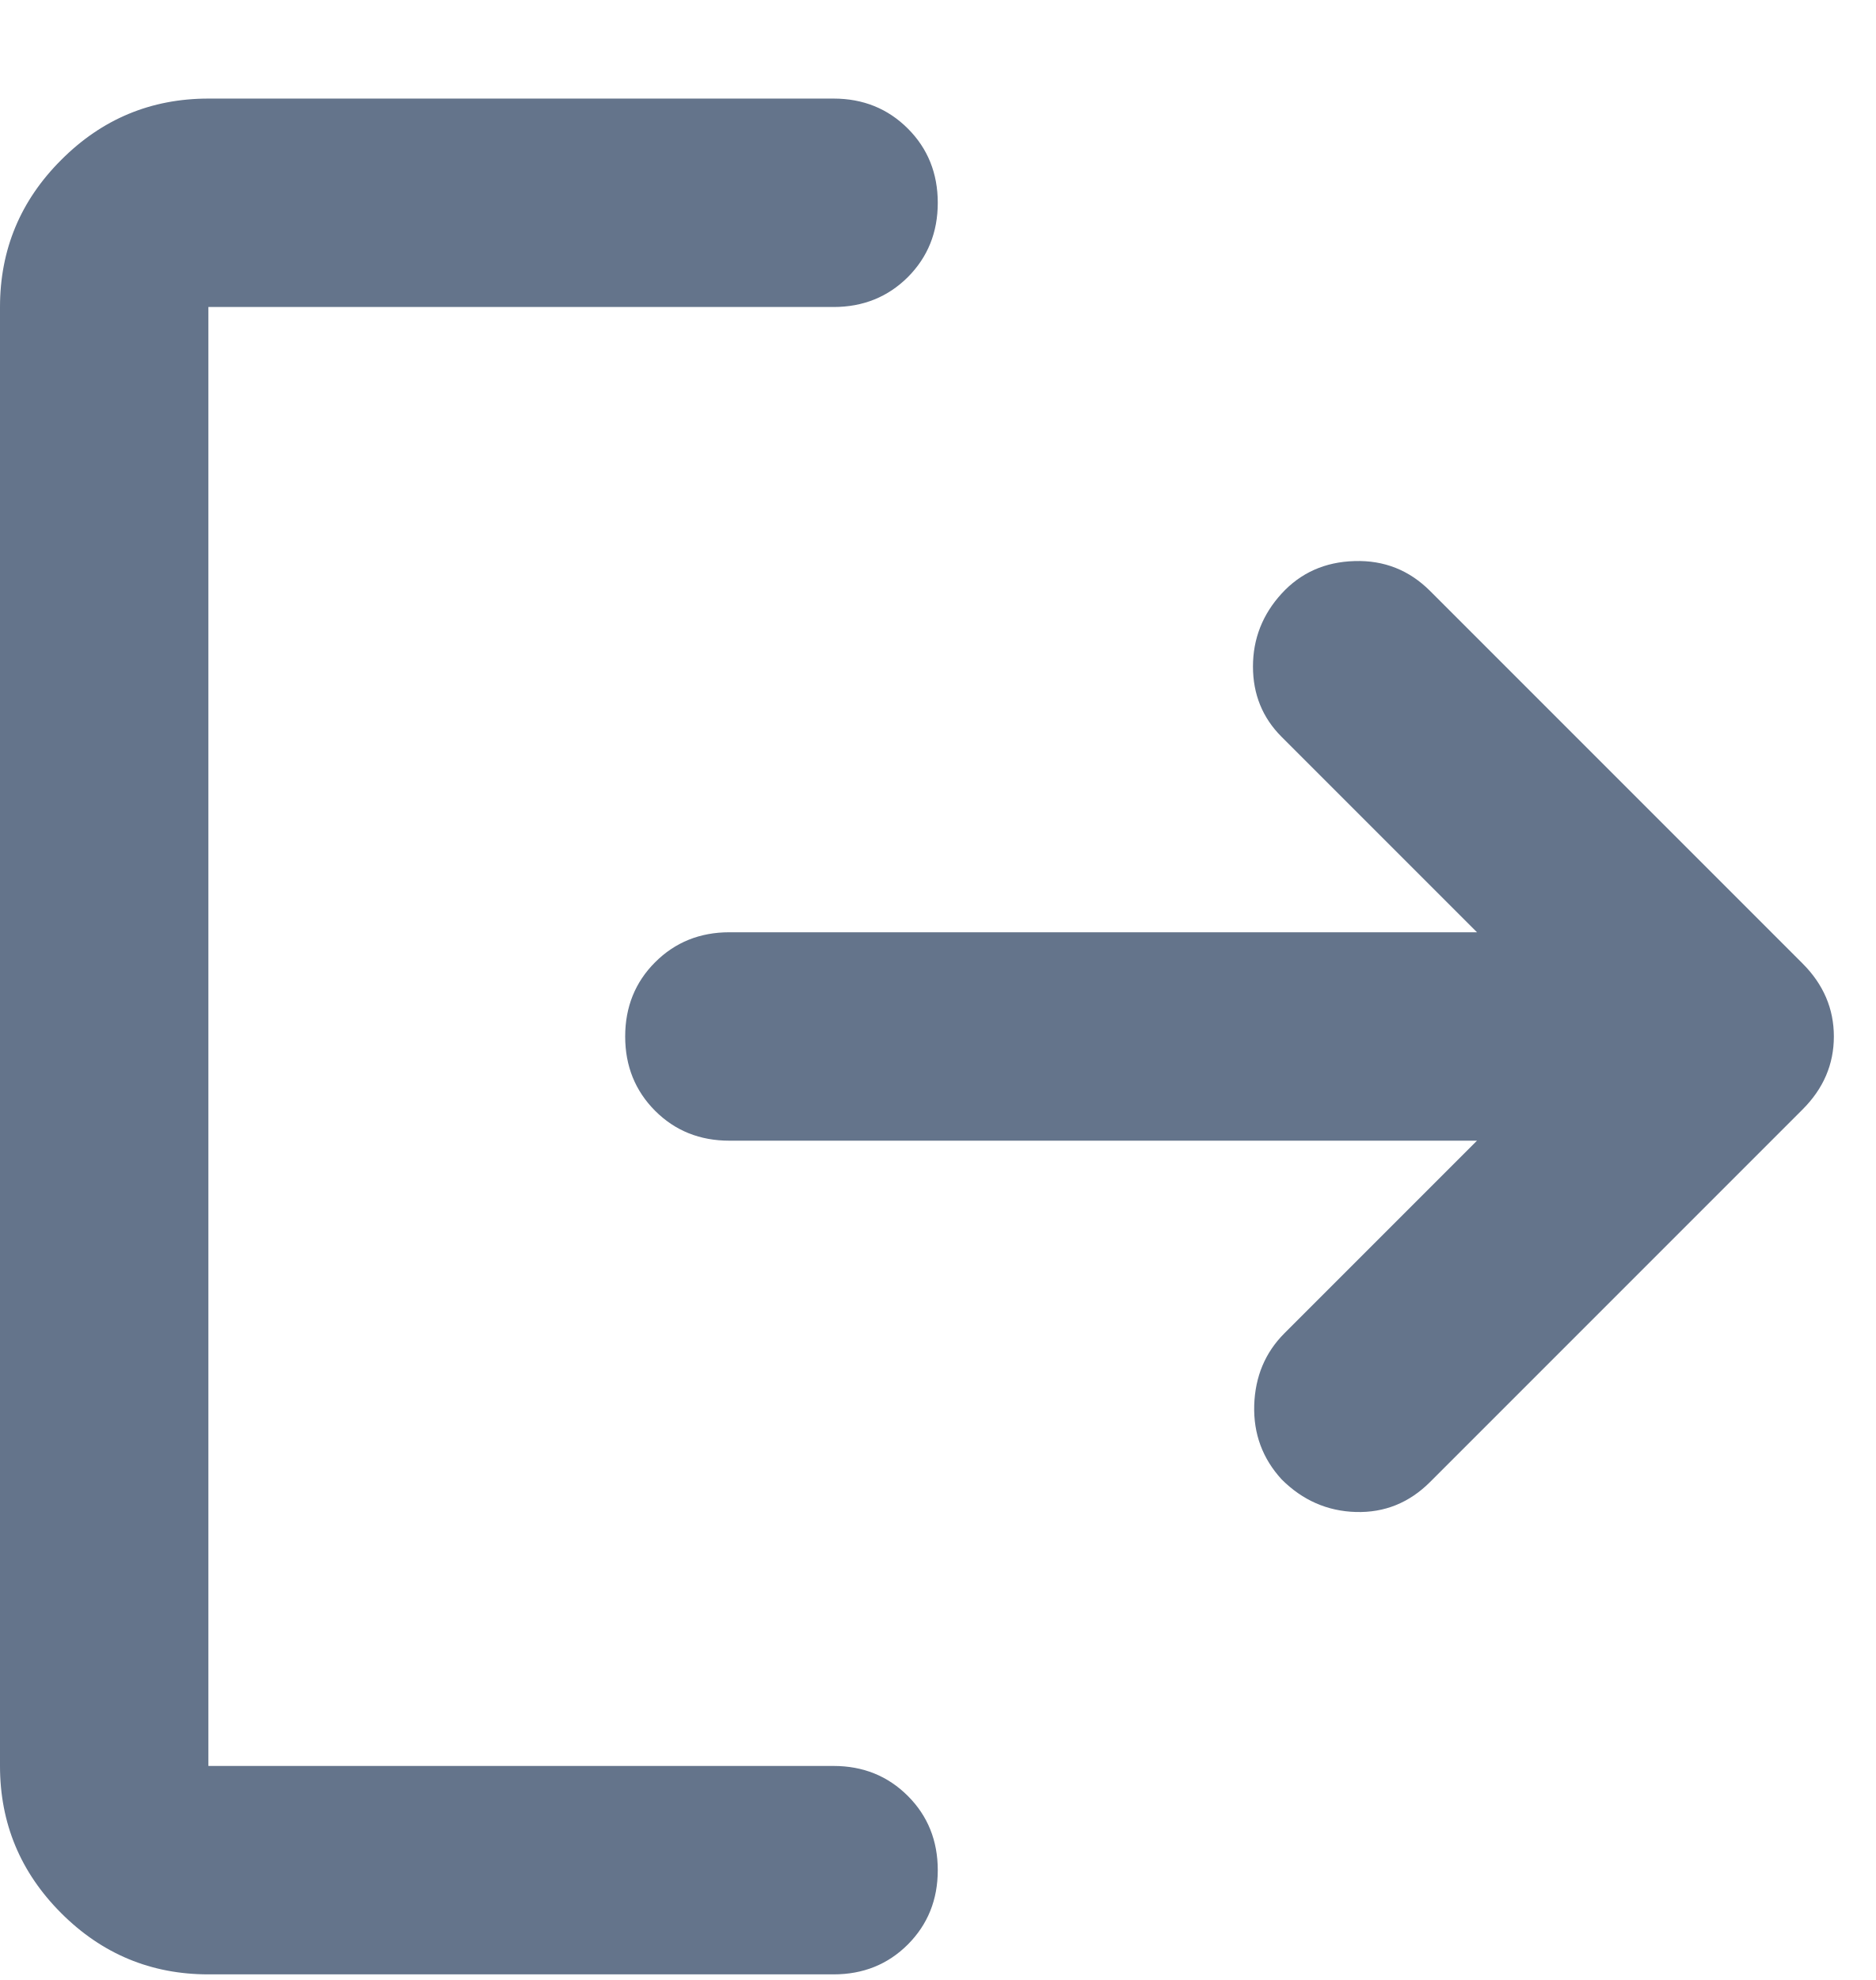
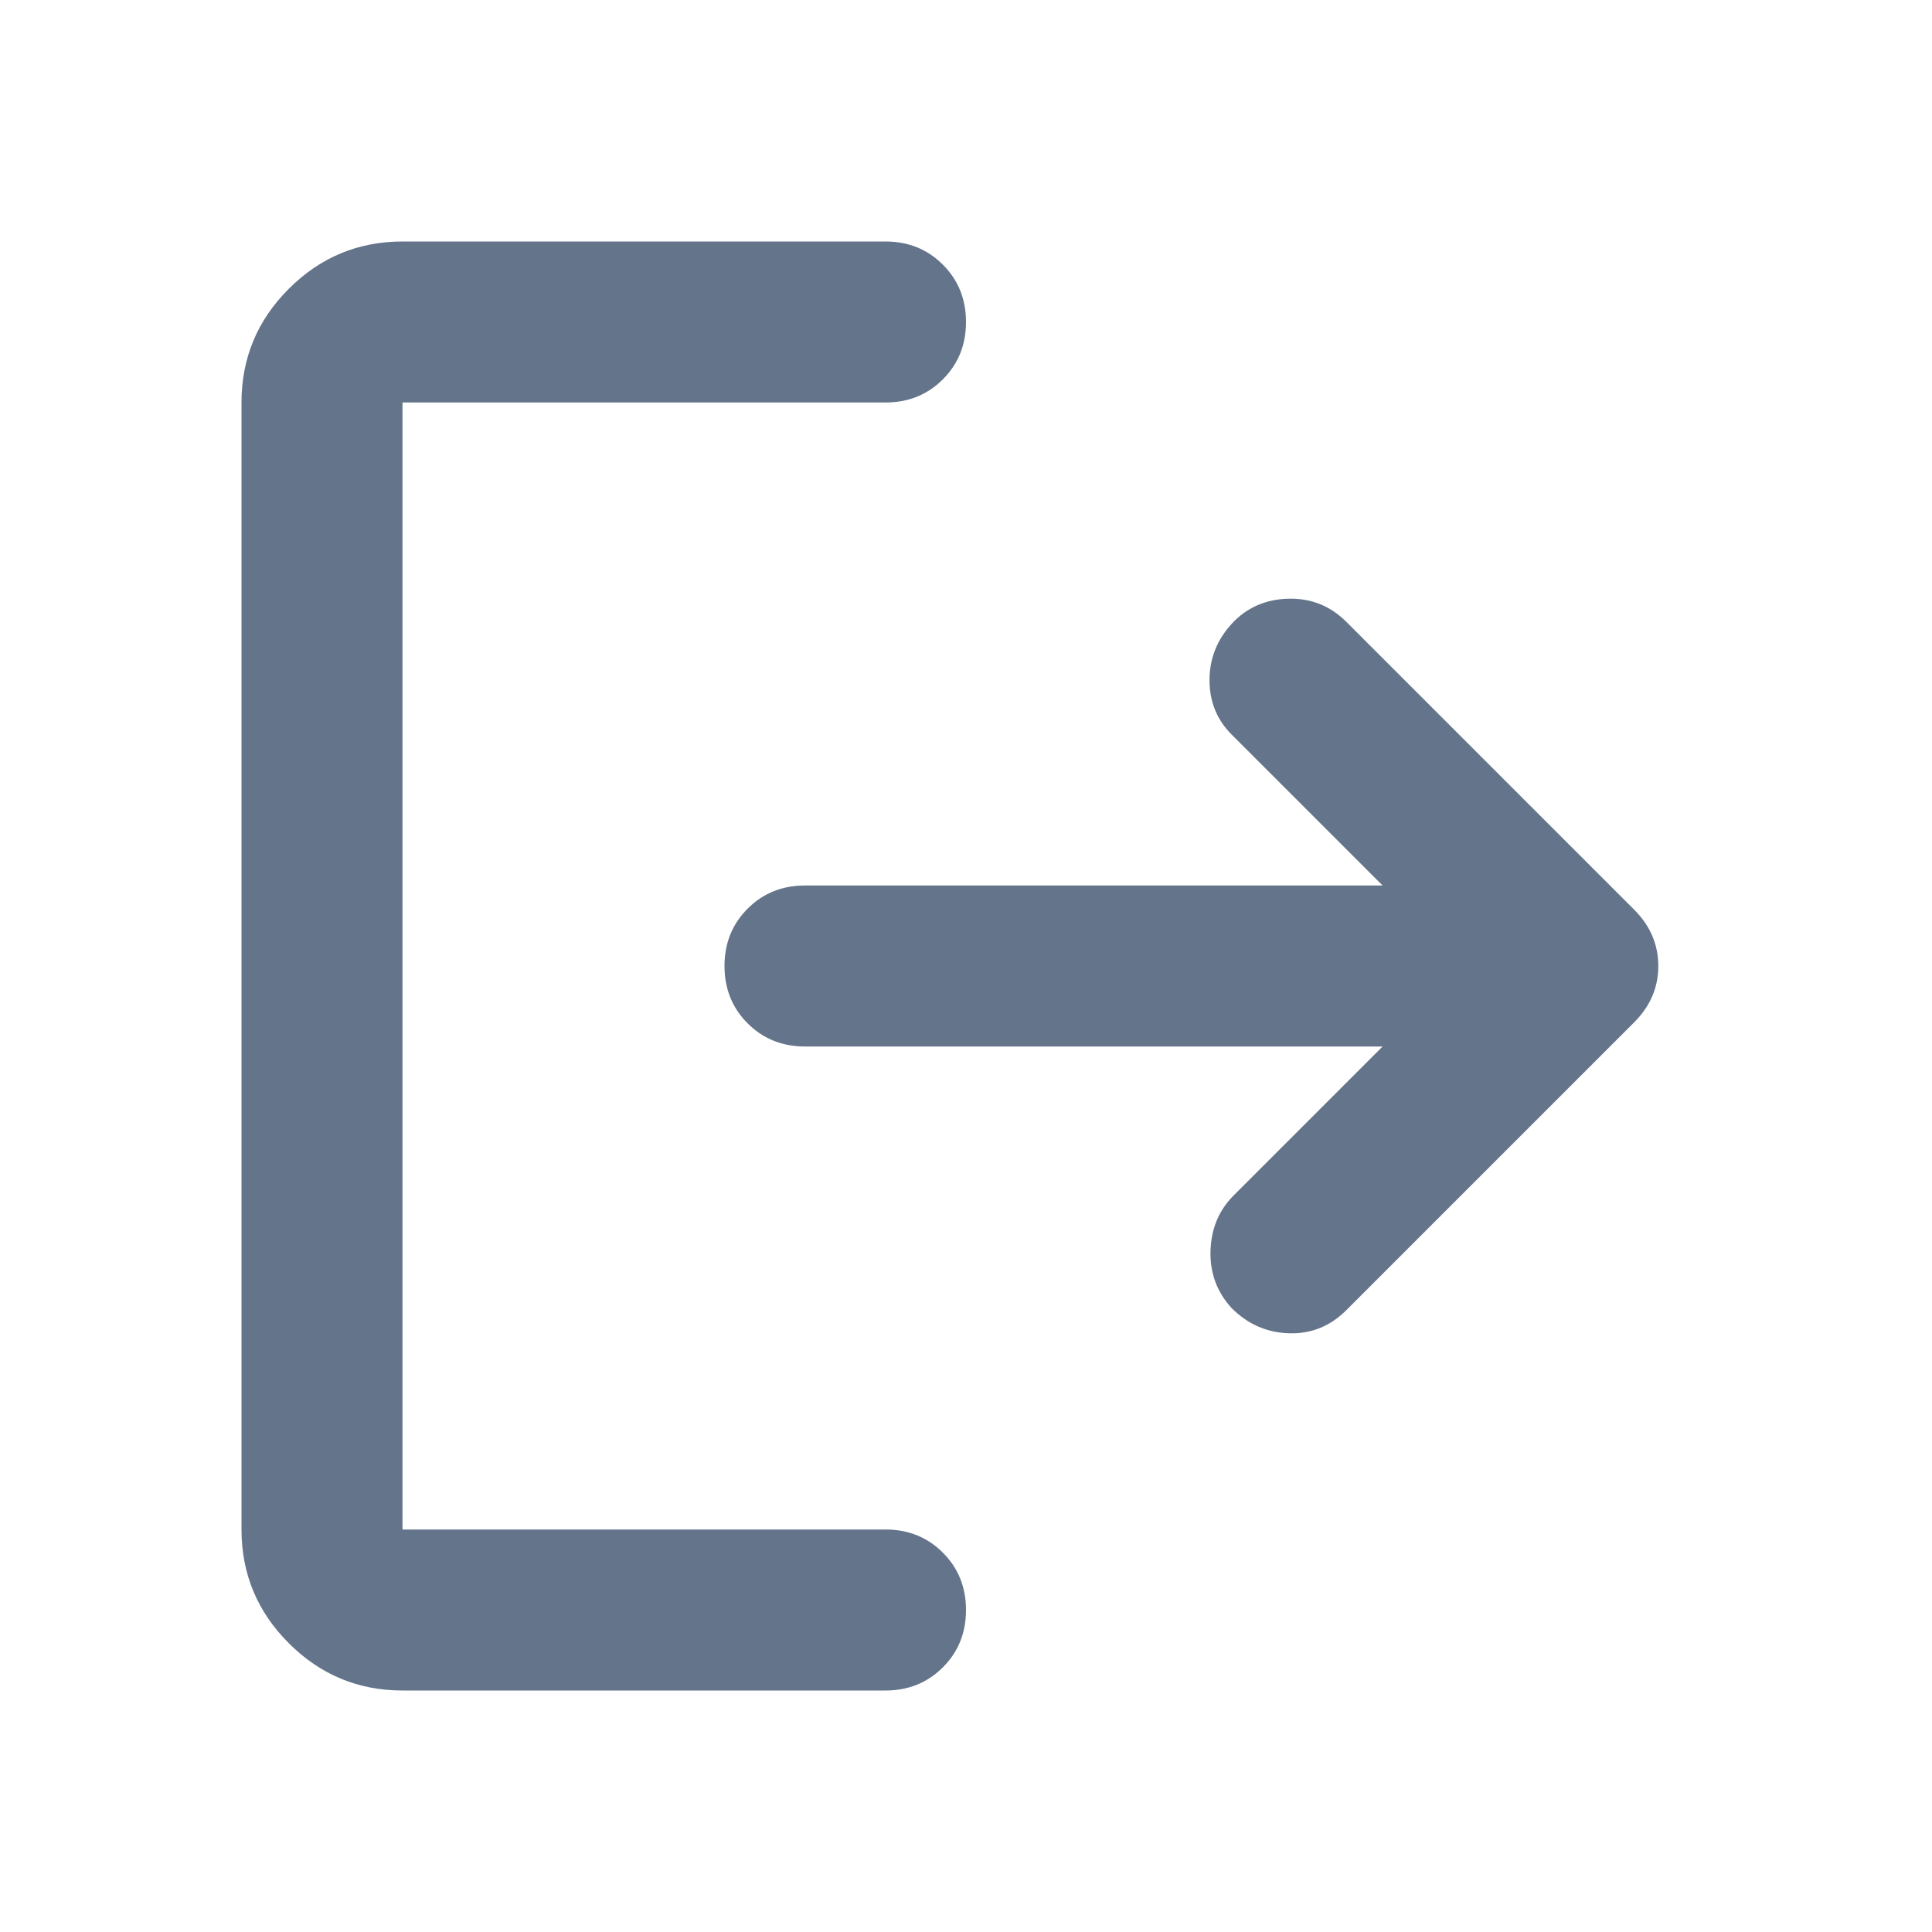
- <svg xmlns="http://www.w3.org/2000/svg" width="18" height="19" viewBox="0 0 18 19" fill="none">
-   <path d="M2 18.946C1.45 18.946 0.979 18.75 0.588 18.359C0.196 17.967 0 17.496 0 16.946V2.946C0 2.396 0.196 1.925 0.588 1.534C0.979 1.142 1.45 0.946 2 0.946H8C8.283 0.946 8.521 1.042 8.713 1.234C8.904 1.425 9 1.663 9 1.946C9 2.23 8.904 2.467 8.713 2.659C8.521 2.85 8.283 2.946 8 2.946H2V16.946H8C8.283 16.946 8.521 17.042 8.713 17.234C8.904 17.425 9 17.663 9 17.946C9 18.23 8.904 18.467 8.713 18.659C8.521 18.851 8.283 18.946 8 18.946H2ZM14.175 10.946H7C6.717 10.946 6.479 10.851 6.287 10.659C6.096 10.467 6 10.23 6 9.946C6 9.663 6.096 9.425 6.287 9.234C6.479 9.042 6.717 8.946 7 8.946H14.175L12.3 7.071C12.117 6.888 12.025 6.663 12.025 6.396C12.025 6.13 12.117 5.896 12.3 5.696C12.483 5.496 12.717 5.392 13 5.384C13.283 5.375 13.525 5.471 13.725 5.671L17.3 9.246C17.5 9.446 17.6 9.68 17.6 9.946C17.6 10.213 17.5 10.446 17.3 10.646L13.725 14.221C13.525 14.421 13.287 14.517 13.012 14.509C12.738 14.501 12.5 14.396 12.3 14.196C12.117 13.996 12.029 13.759 12.037 13.484C12.046 13.209 12.142 12.98 12.325 12.796L14.175 10.946Z" fill="#64748B" />
+ <svg xmlns="http://www.w3.org/2000/svg" height="24px" viewBox="0 -960 960 960" width="24px" fill="#64748b">
+   <path d="M200-120q-33 0-56.5-23.5T120-200v-560q0-33 23.5-56.5T200-840h240q17 0 28.5 11.5T480-800q0 17-11.5 28.5T440-760H200v560h240q17 0 28.5 11.5T480-160q0 17-11.5 28.5T440-120H200Zm487-320H400q-17 0-28.5-11.5T360-480q0-17 11.5-28.5T400-520h287l-75-75q-11-11-11-27t11-28q11-12 28-12.5t29 11.5l143 143q12 12 12 28t-12 28L669-309q-12 12-28.5 11.5T612-310q-11-12-10.5-28.5T613-366l74-74Z" />
</svg>
